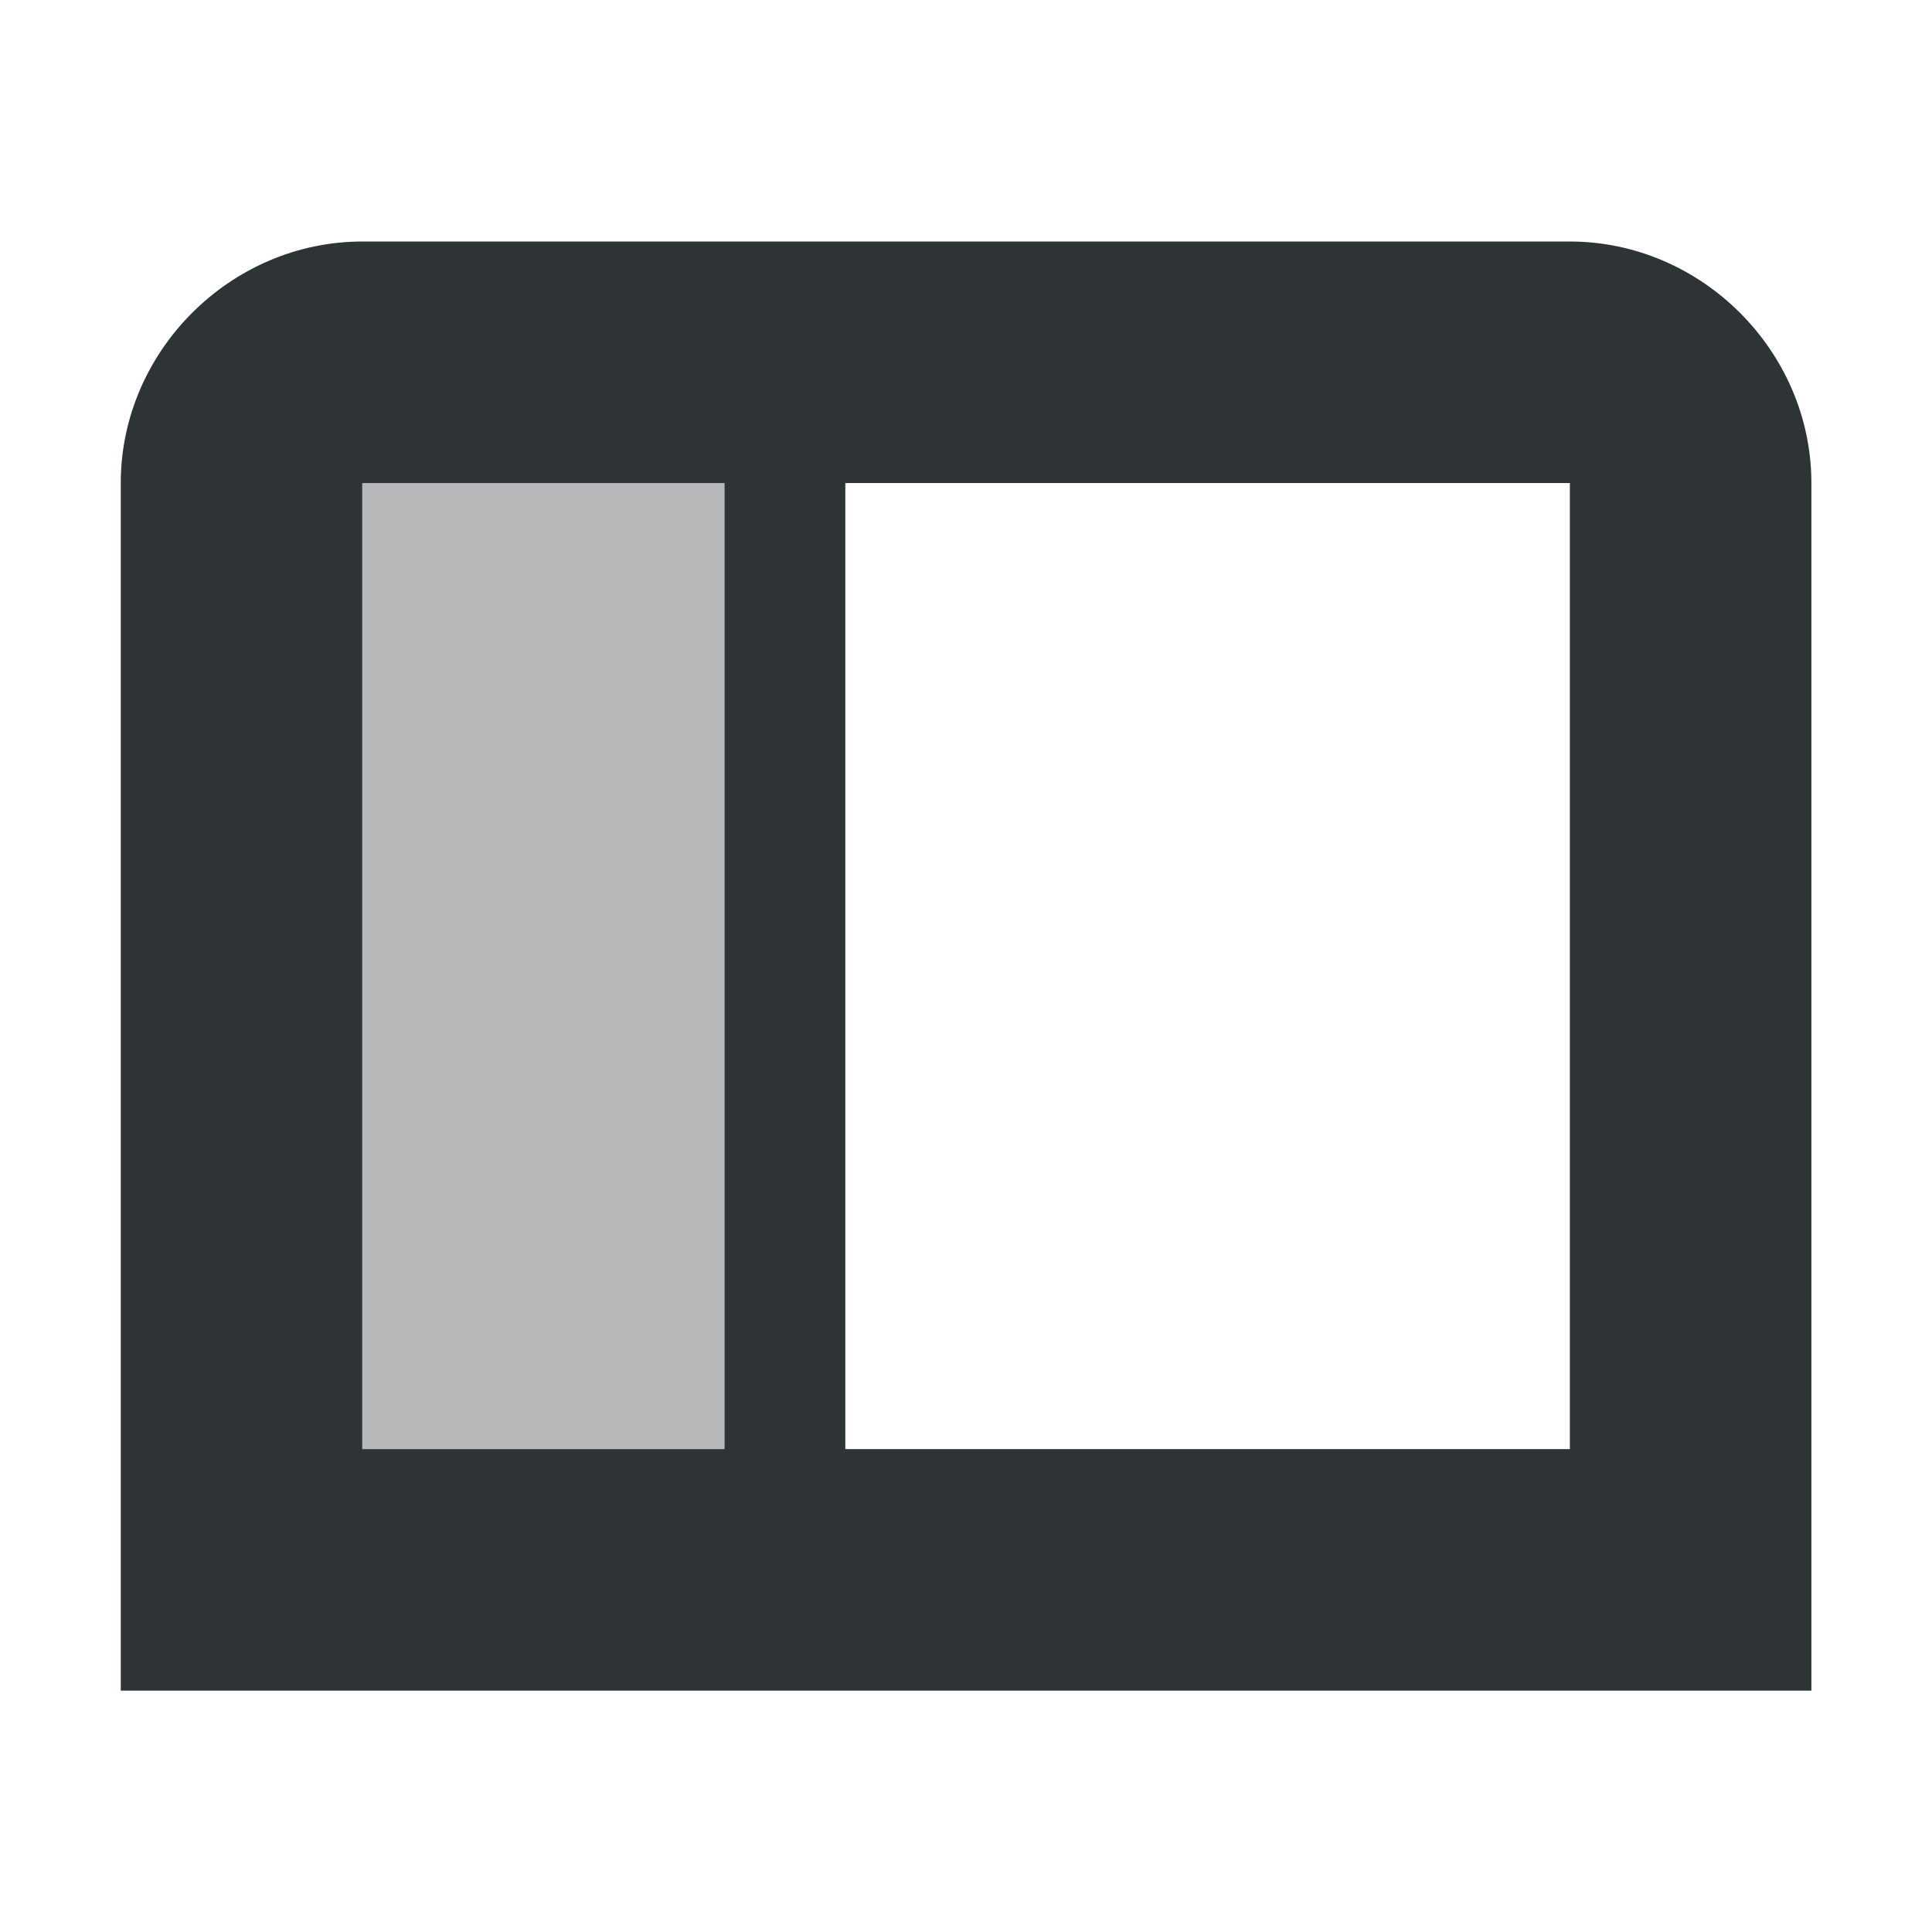
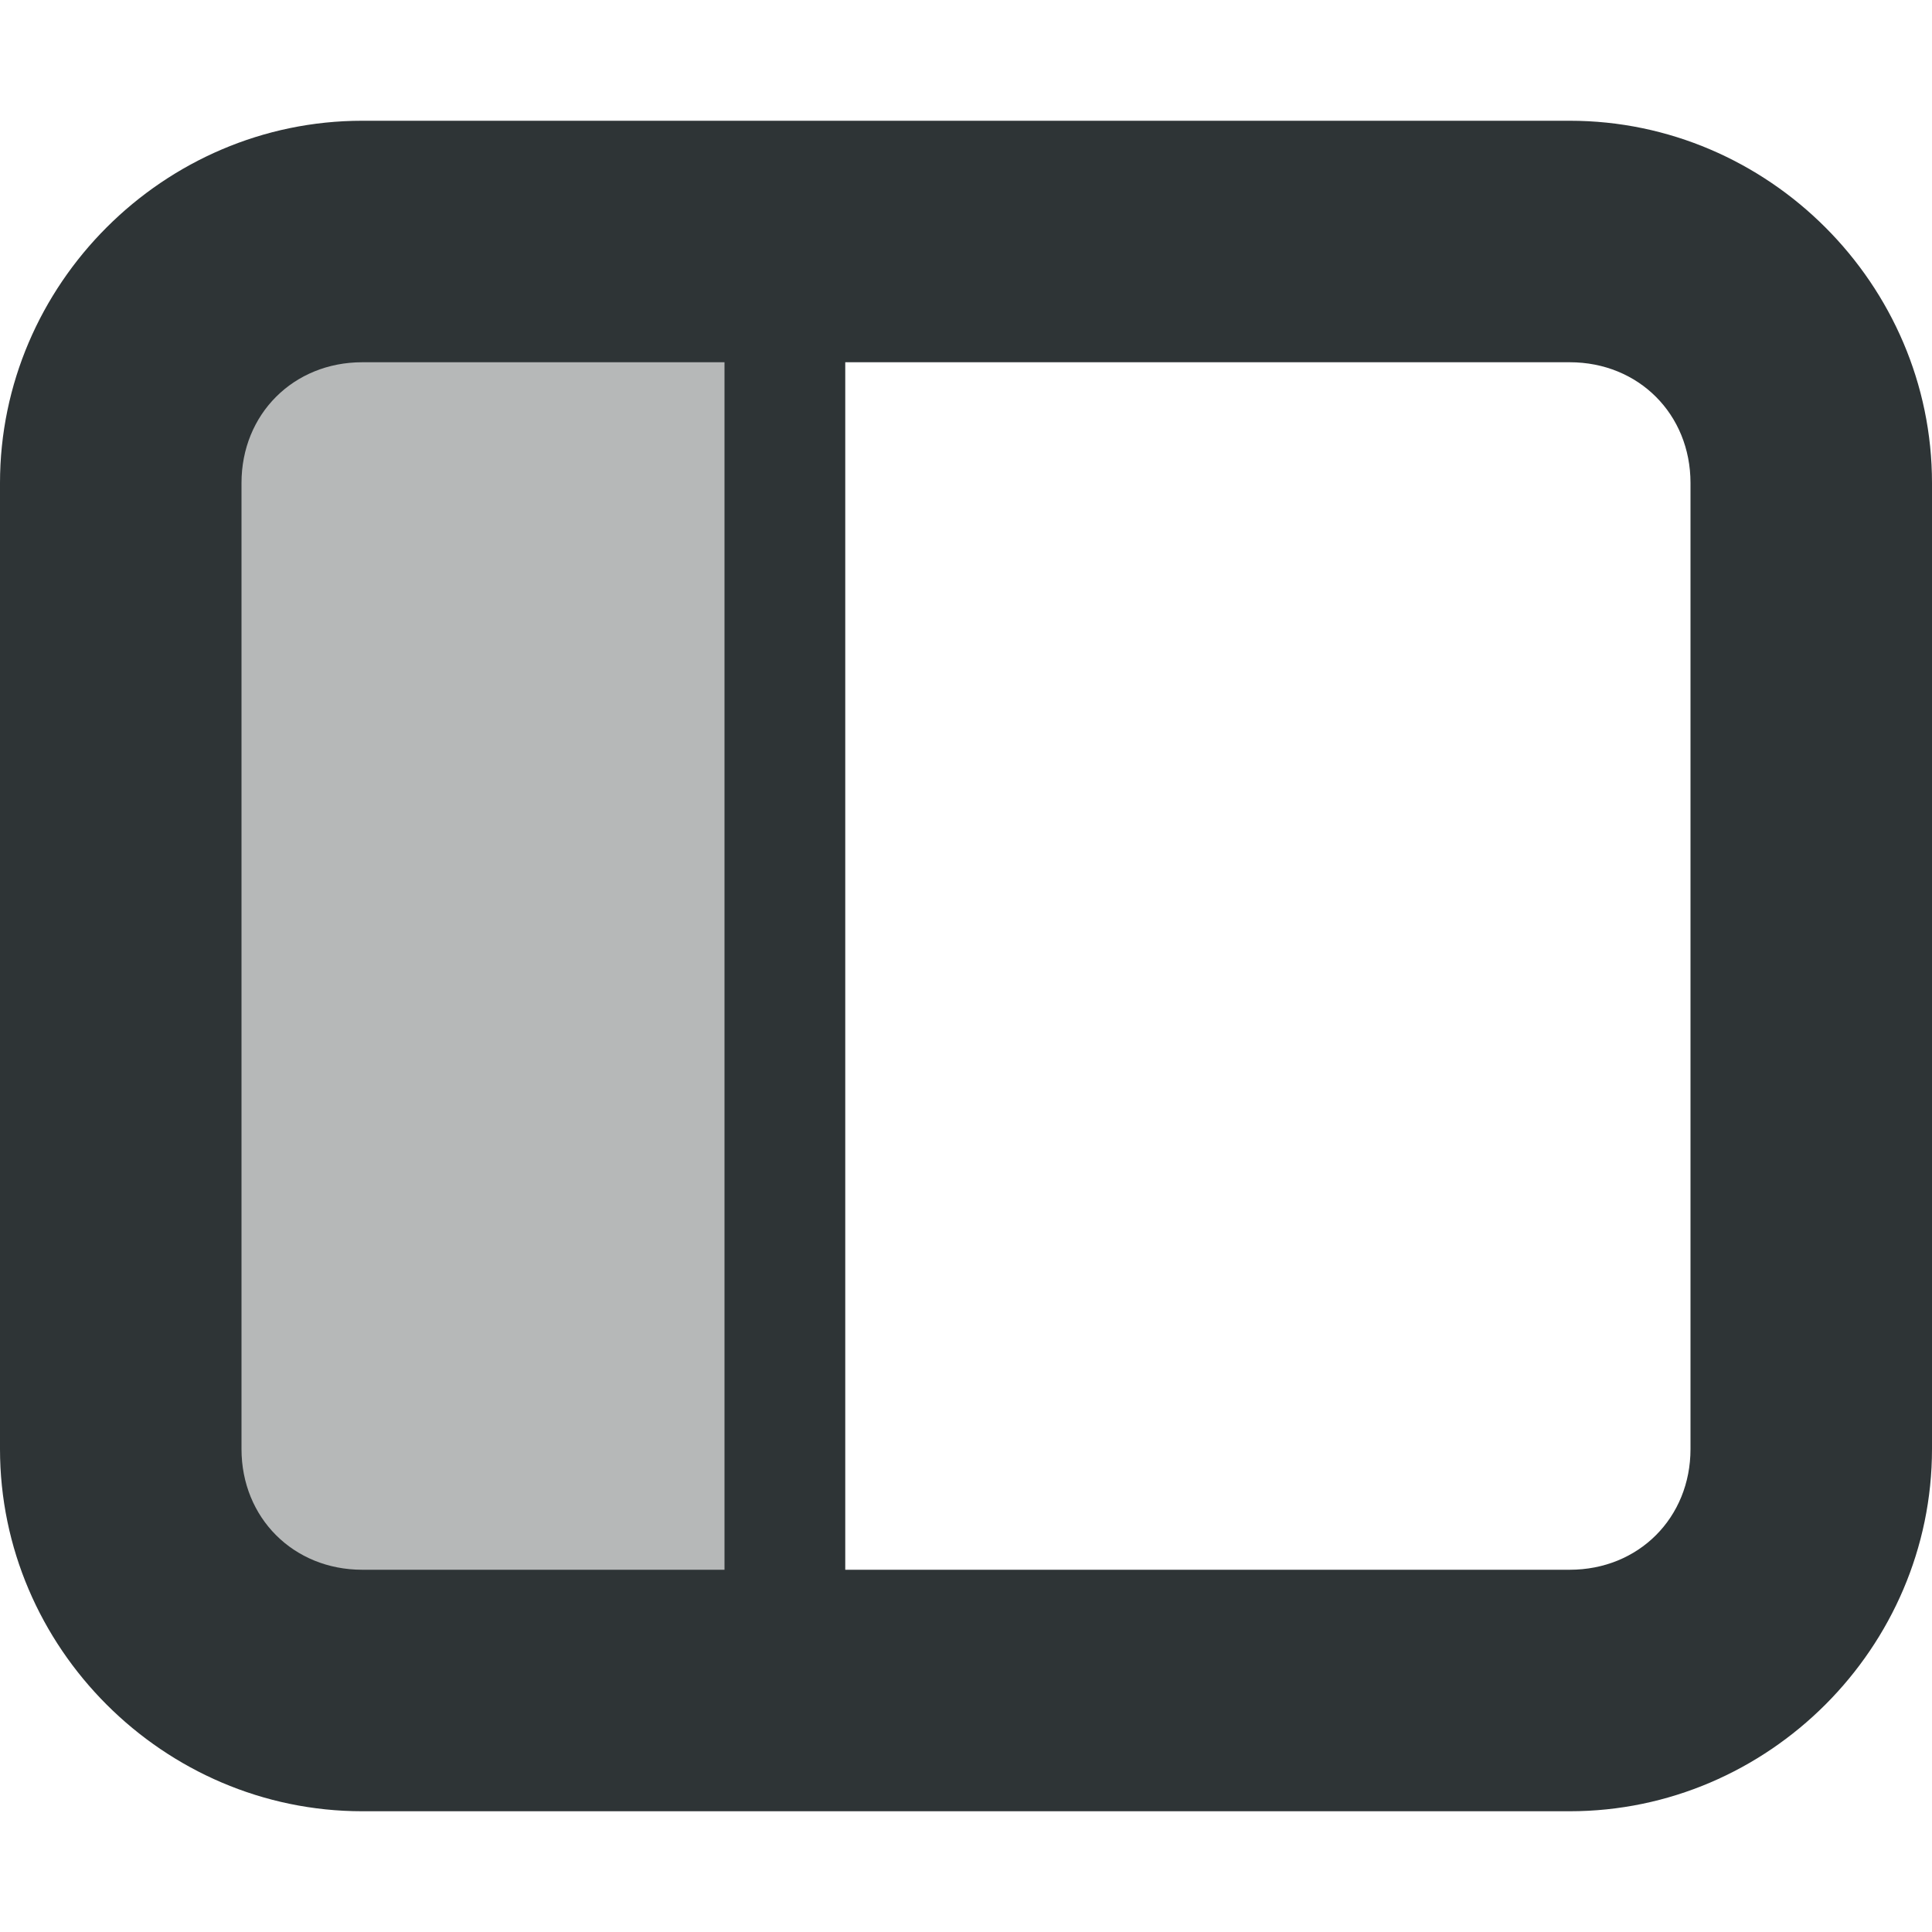
- <svg xmlns="http://www.w3.org/2000/svg" width="4.233mm" height="4.233mm" viewBox="0 0 4.233 4.233" version="1.1" id="svg10539">
-   <defs id="defs10533" />
-   <g id="layer1" transform="translate(45.20595,-342.5083)">
-     <path style="color:#bebebe;display:inline;overflow:visible;visibility:visible;opacity:1;fill:#2e3436;fill-opacity:1;stroke:none;stroke-width:1;marker:none" d="M 3 2 C 1.909 2 1 2.909 1 4 L 1 12 L 1 14 L 15 14 L 15 12 L 15 4 C 15 2.909 14.091 2 13 2 L 3 2 z M 3 4 L 6 4 L 6 12 L 3 12 L 3 4 z M 7 4 L 13 4 L 13 12 L 7 12 L 7 4 z " transform="matrix(0.2645833,0,0,0.2645833,-45.20595,342.5083)" id="rect10509" />
-     <rect transform="matrix(0,-1,-1,0,0,0)" style="color:#bebebe;display:inline;overflow:visible;visibility:visible;opacity:0.35;fill:#2e3436;fill-opacity:1;stroke:none;stroke-width:0.265;marker:none" id="rect10511" width="2.117" height="0.794" x="-345.683" y="43.618" />
+ <svg xmlns="http://www.w3.org/2000/svg" height="16px" viewBox="0 0 16 16" width="16px">
+   <g fill="#2e3436">
+     <path d="m 6.5 14 v -12 h -5 v 12 z m 0 0" fill-opacity="0.35" />
+     <path d="m 3 1 c -1.645 0 -3 1.355 -3 3 v 8 c 0 1.645 1.355 3 3 3 h 10 c 1.645 0 3 -1.355 3 -3 v -8 c 0 -1.645 -1.355 -3 -3 -3 z m 0 2 h 10 c 0.57 0 1 0.43 1 1 v 8 c 0 0.57 -0.43 1 -1 1 h -10 c -0.57 0 -1 -0.43 -1 -1 v -8 c 0 -0.57 0.43 -1 1 -1 z m 0 0" />
+     <path d="m 6 2 h 1 v 12 h -1 z m 0 0" />
  </g>
</svg>
